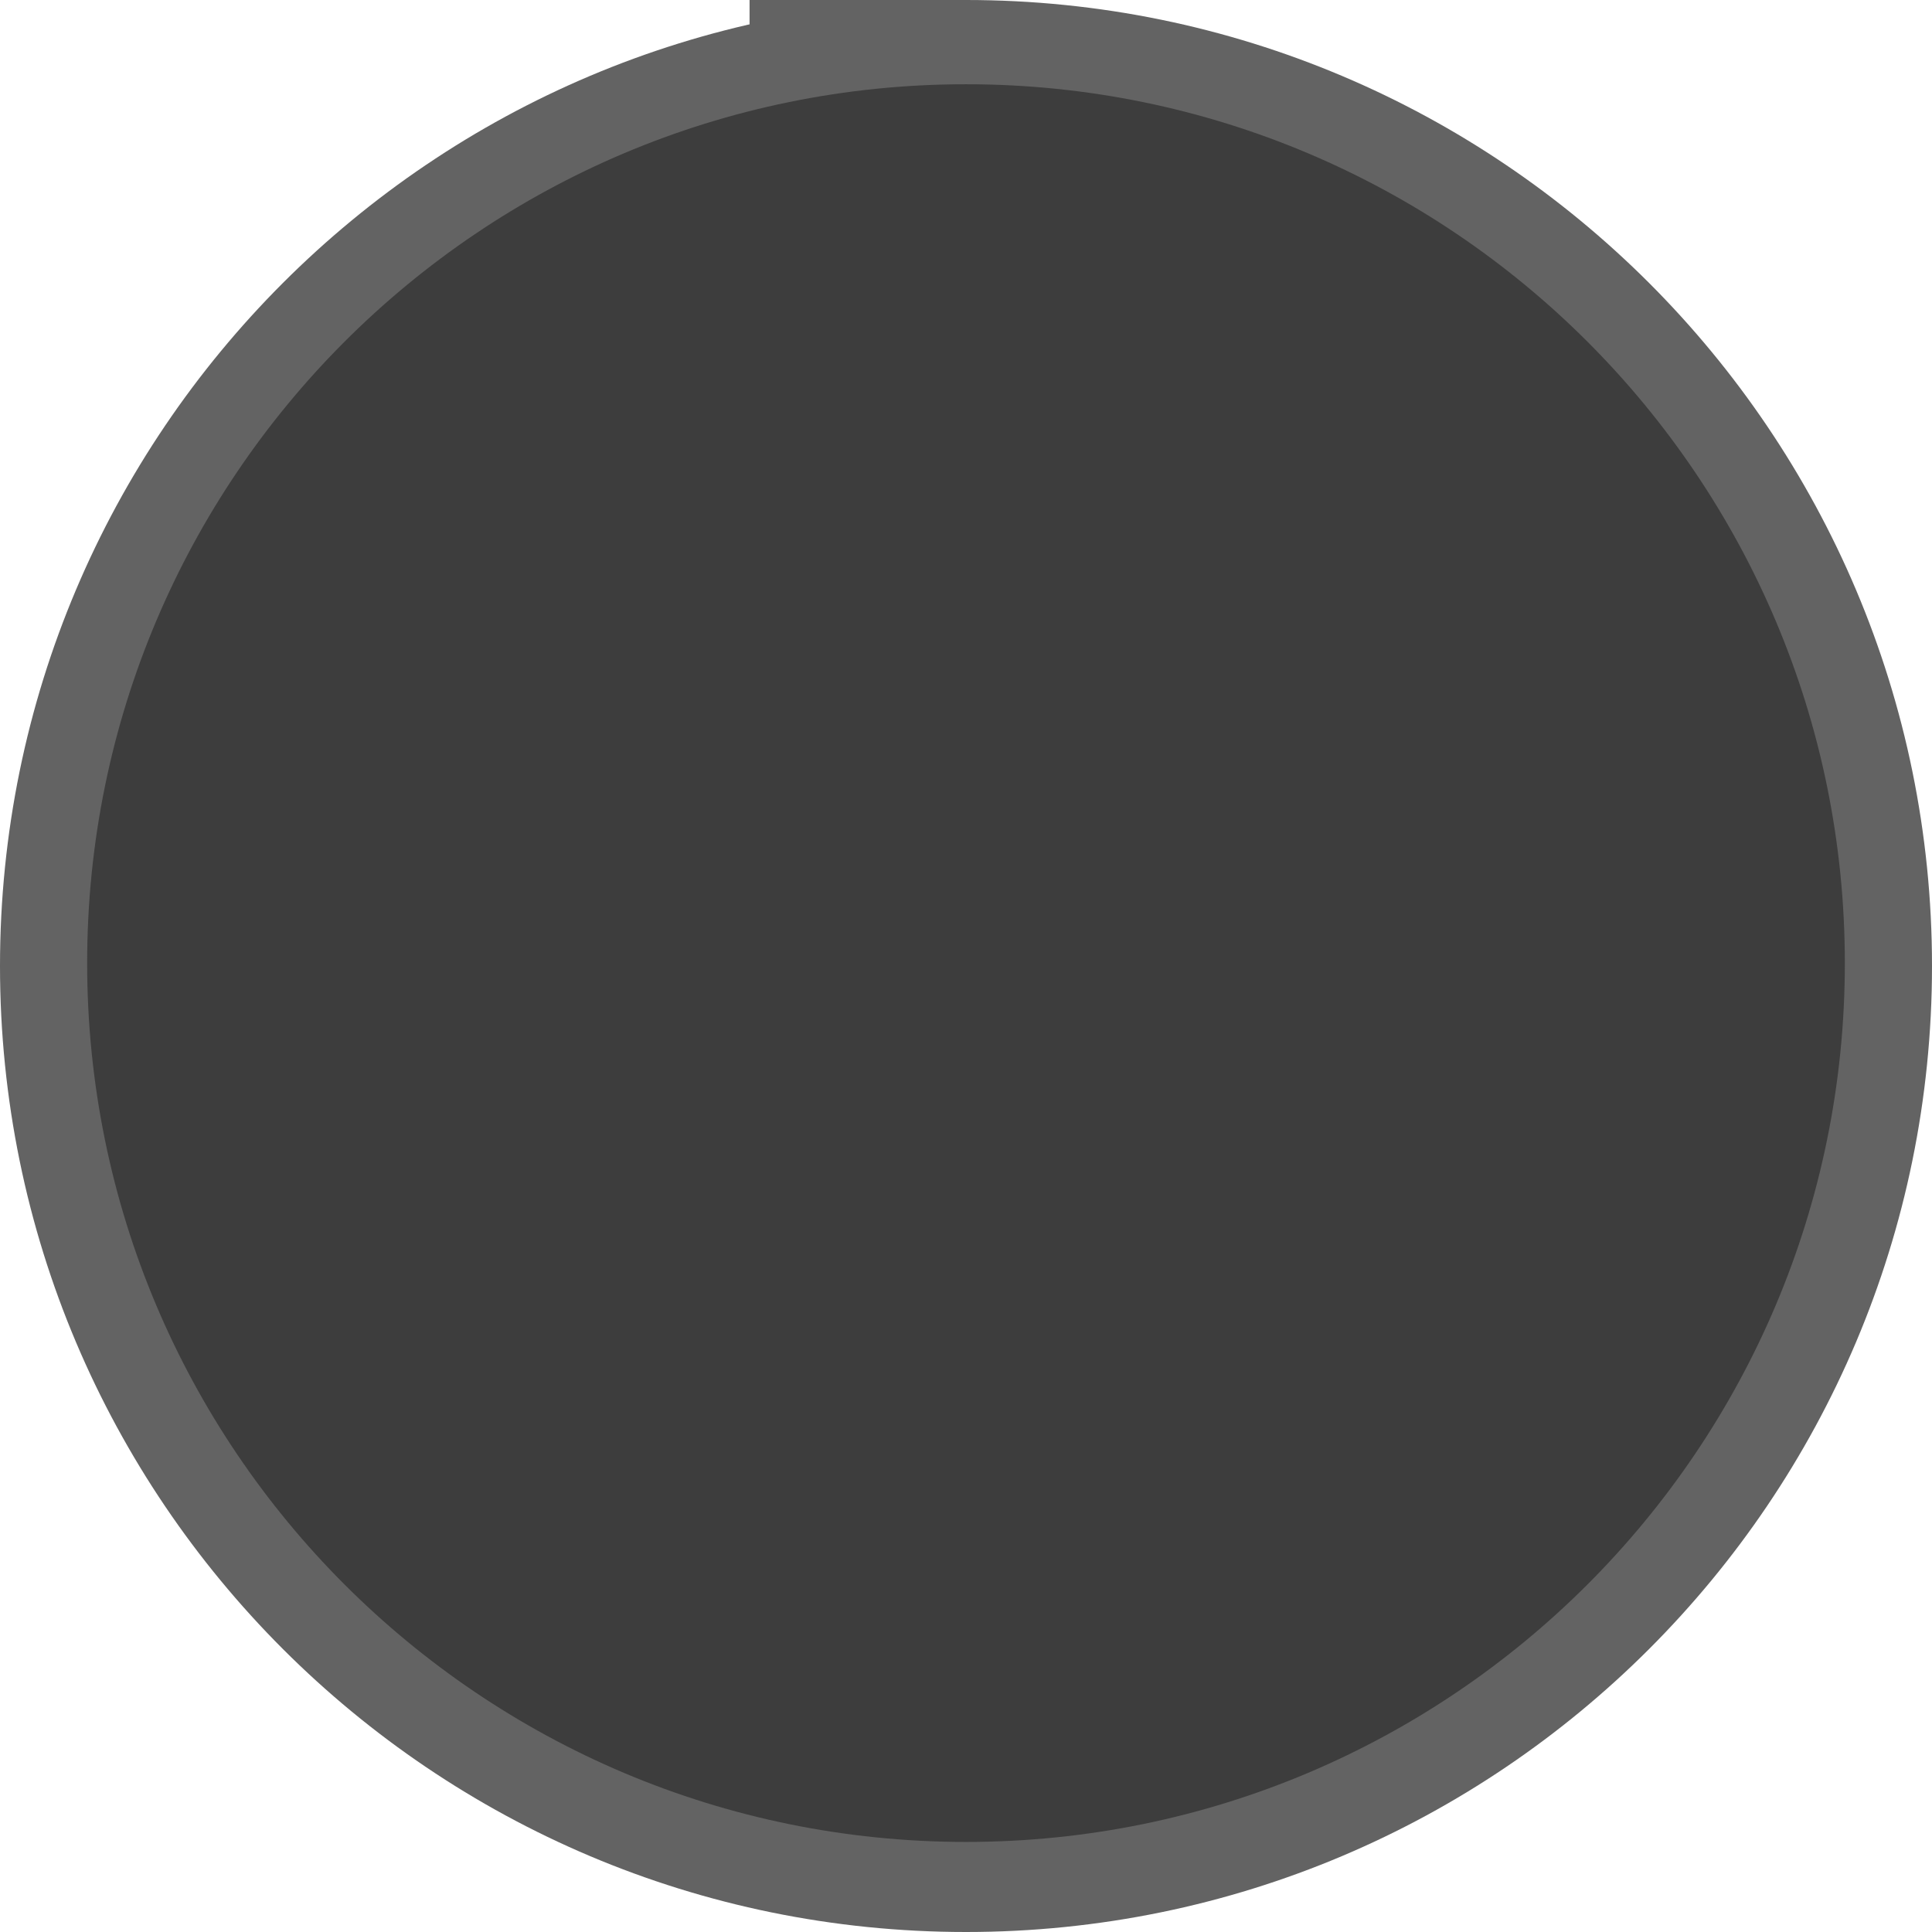
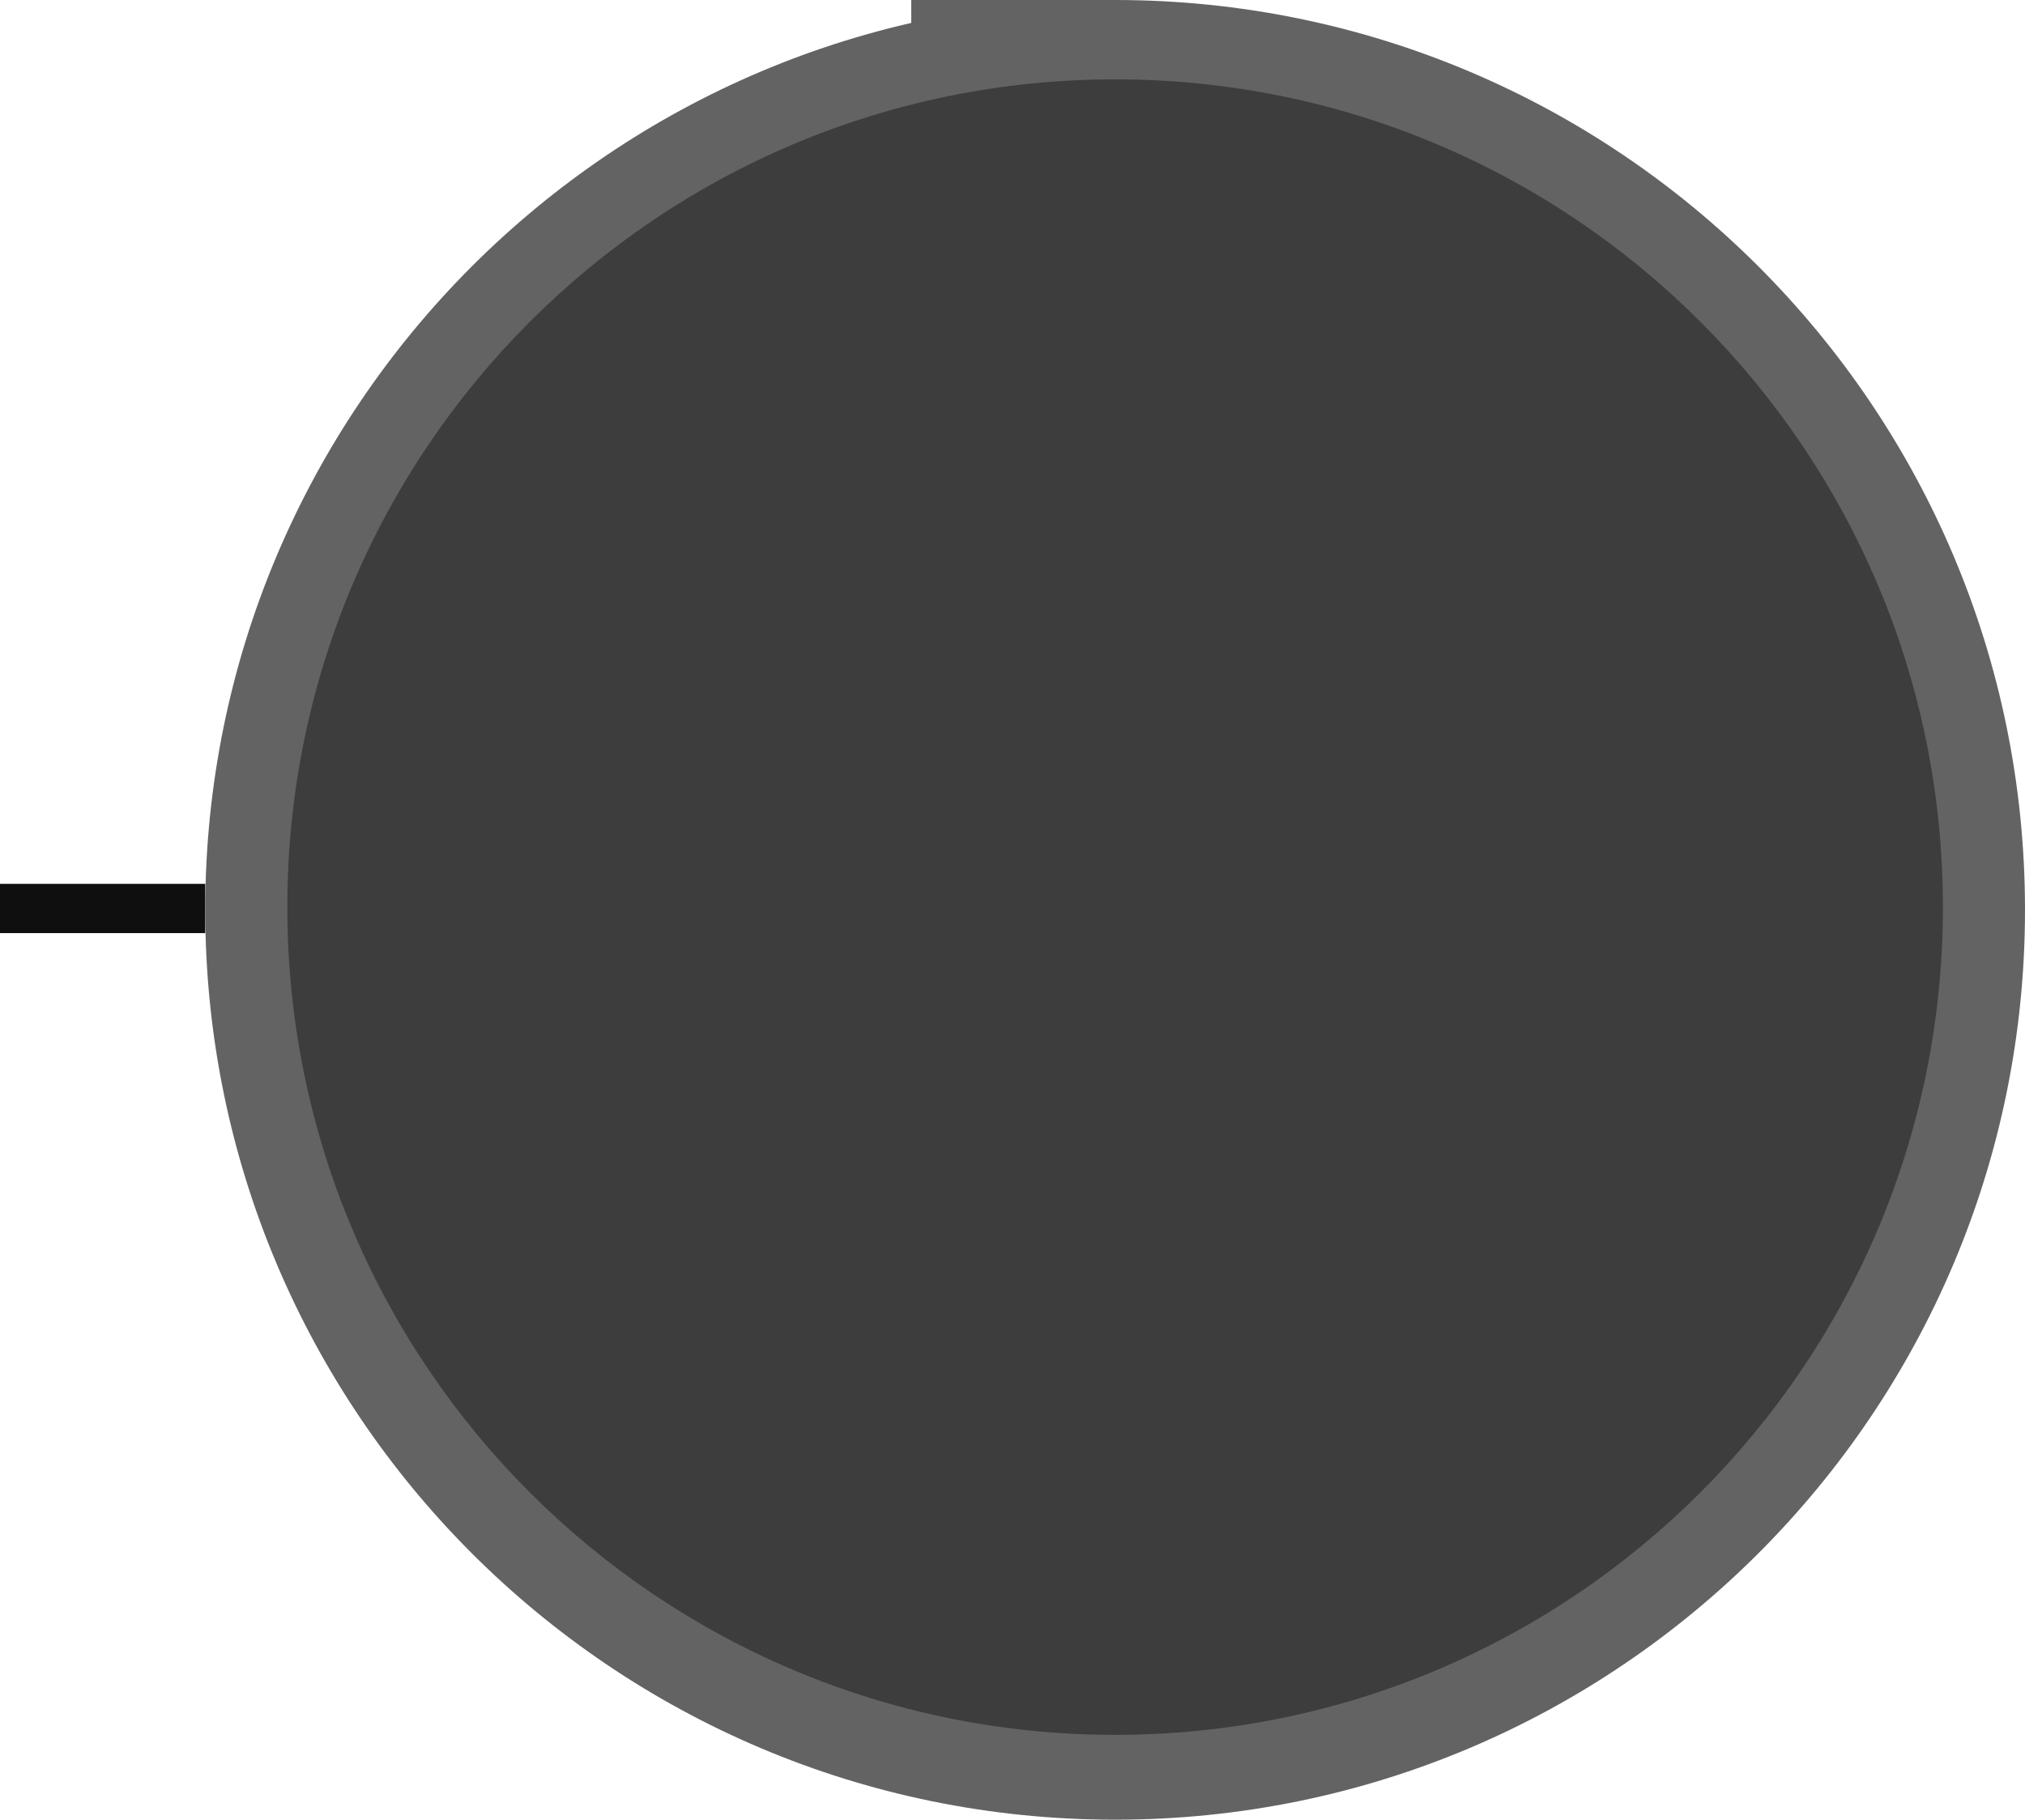
- <svg xmlns="http://www.w3.org/2000/svg" width="665" height="665" viewBox="0 0 665 665" fill="none">
-   <circle cx="332.5" cy="332.5" r="332.5" fill="#636363" />
-   <rect x="258" width="75" height="10" fill="#636363" />
-   <circle cx="332.5" cy="331.5" r="302.5" fill="#3D3D3D" />
+ <svg xmlns="http://www.w3.org/2000/svg" width="740" height="665" viewBox="0 0 740 665" fill="none">
+   <rect y="323" width="75" height="18" fill="#0F0F0F" />
+   <circle cx="407.5" cy="332.5" r="332.5" fill="#636363" />
+   <rect x="333" width="75" height="10" fill="#636363" />
+   <circle cx="407.5" cy="331.5" r="302.5" fill="#3D3D3D" />
</svg>
